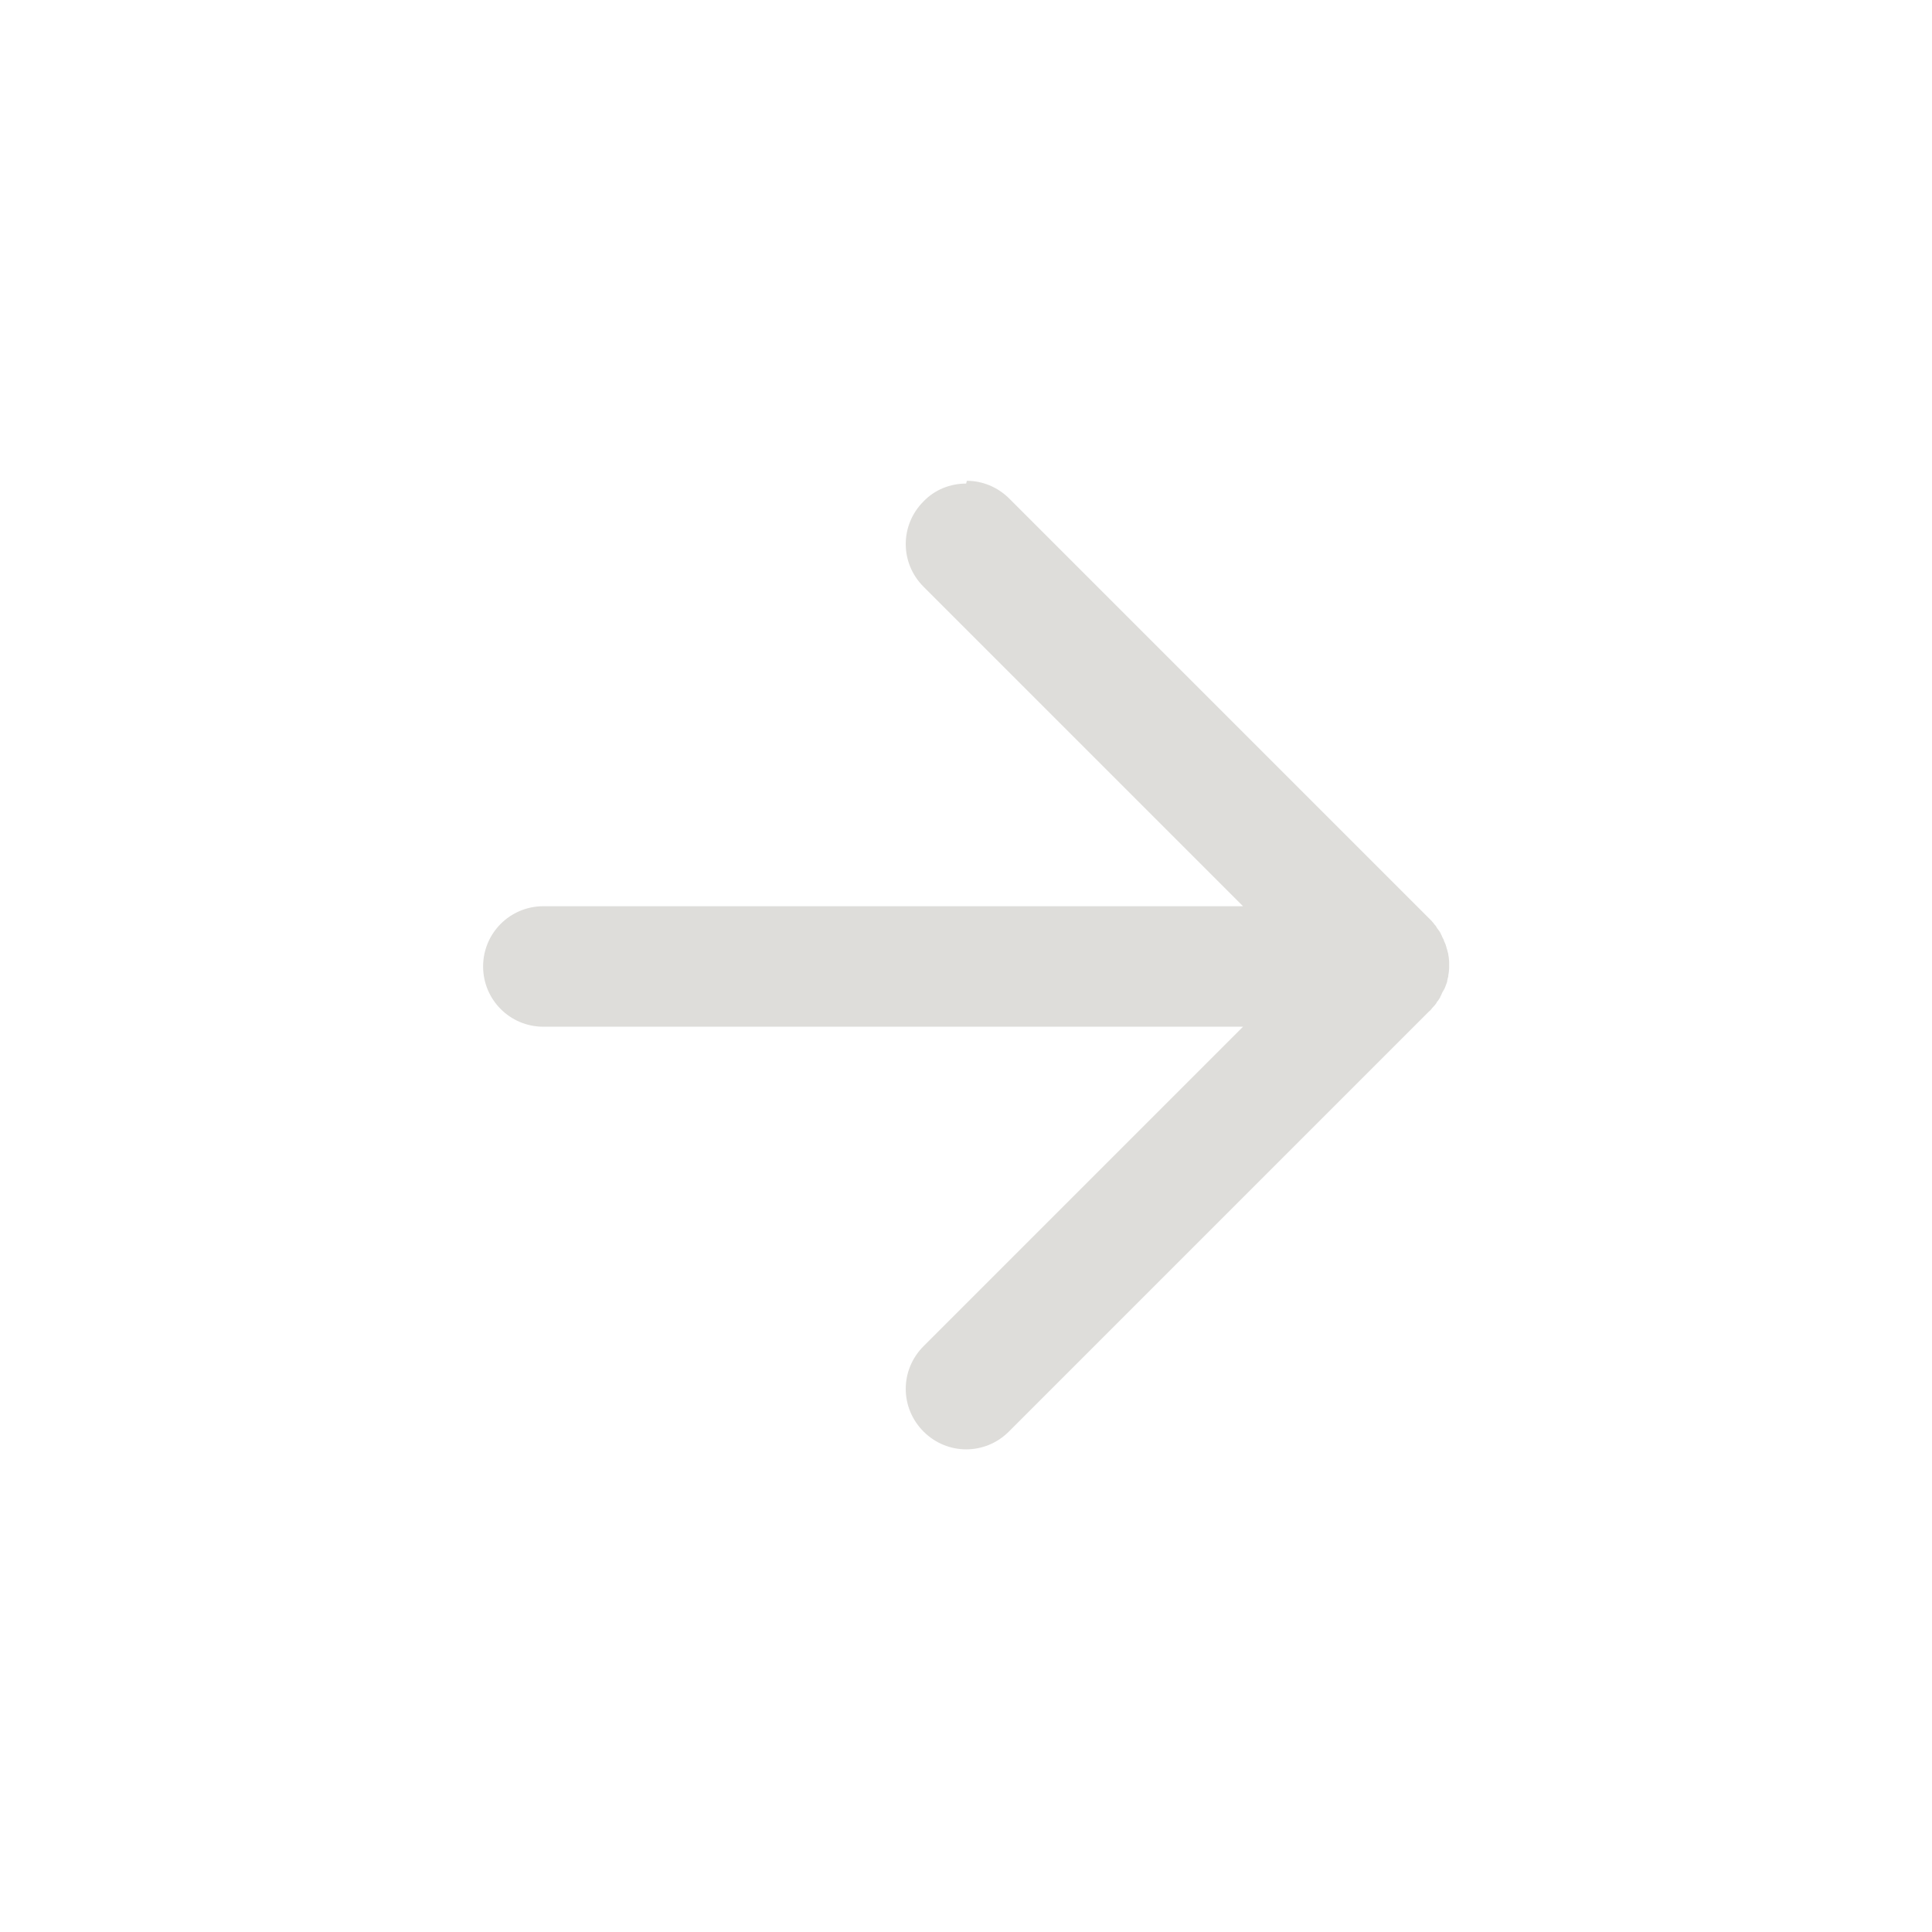
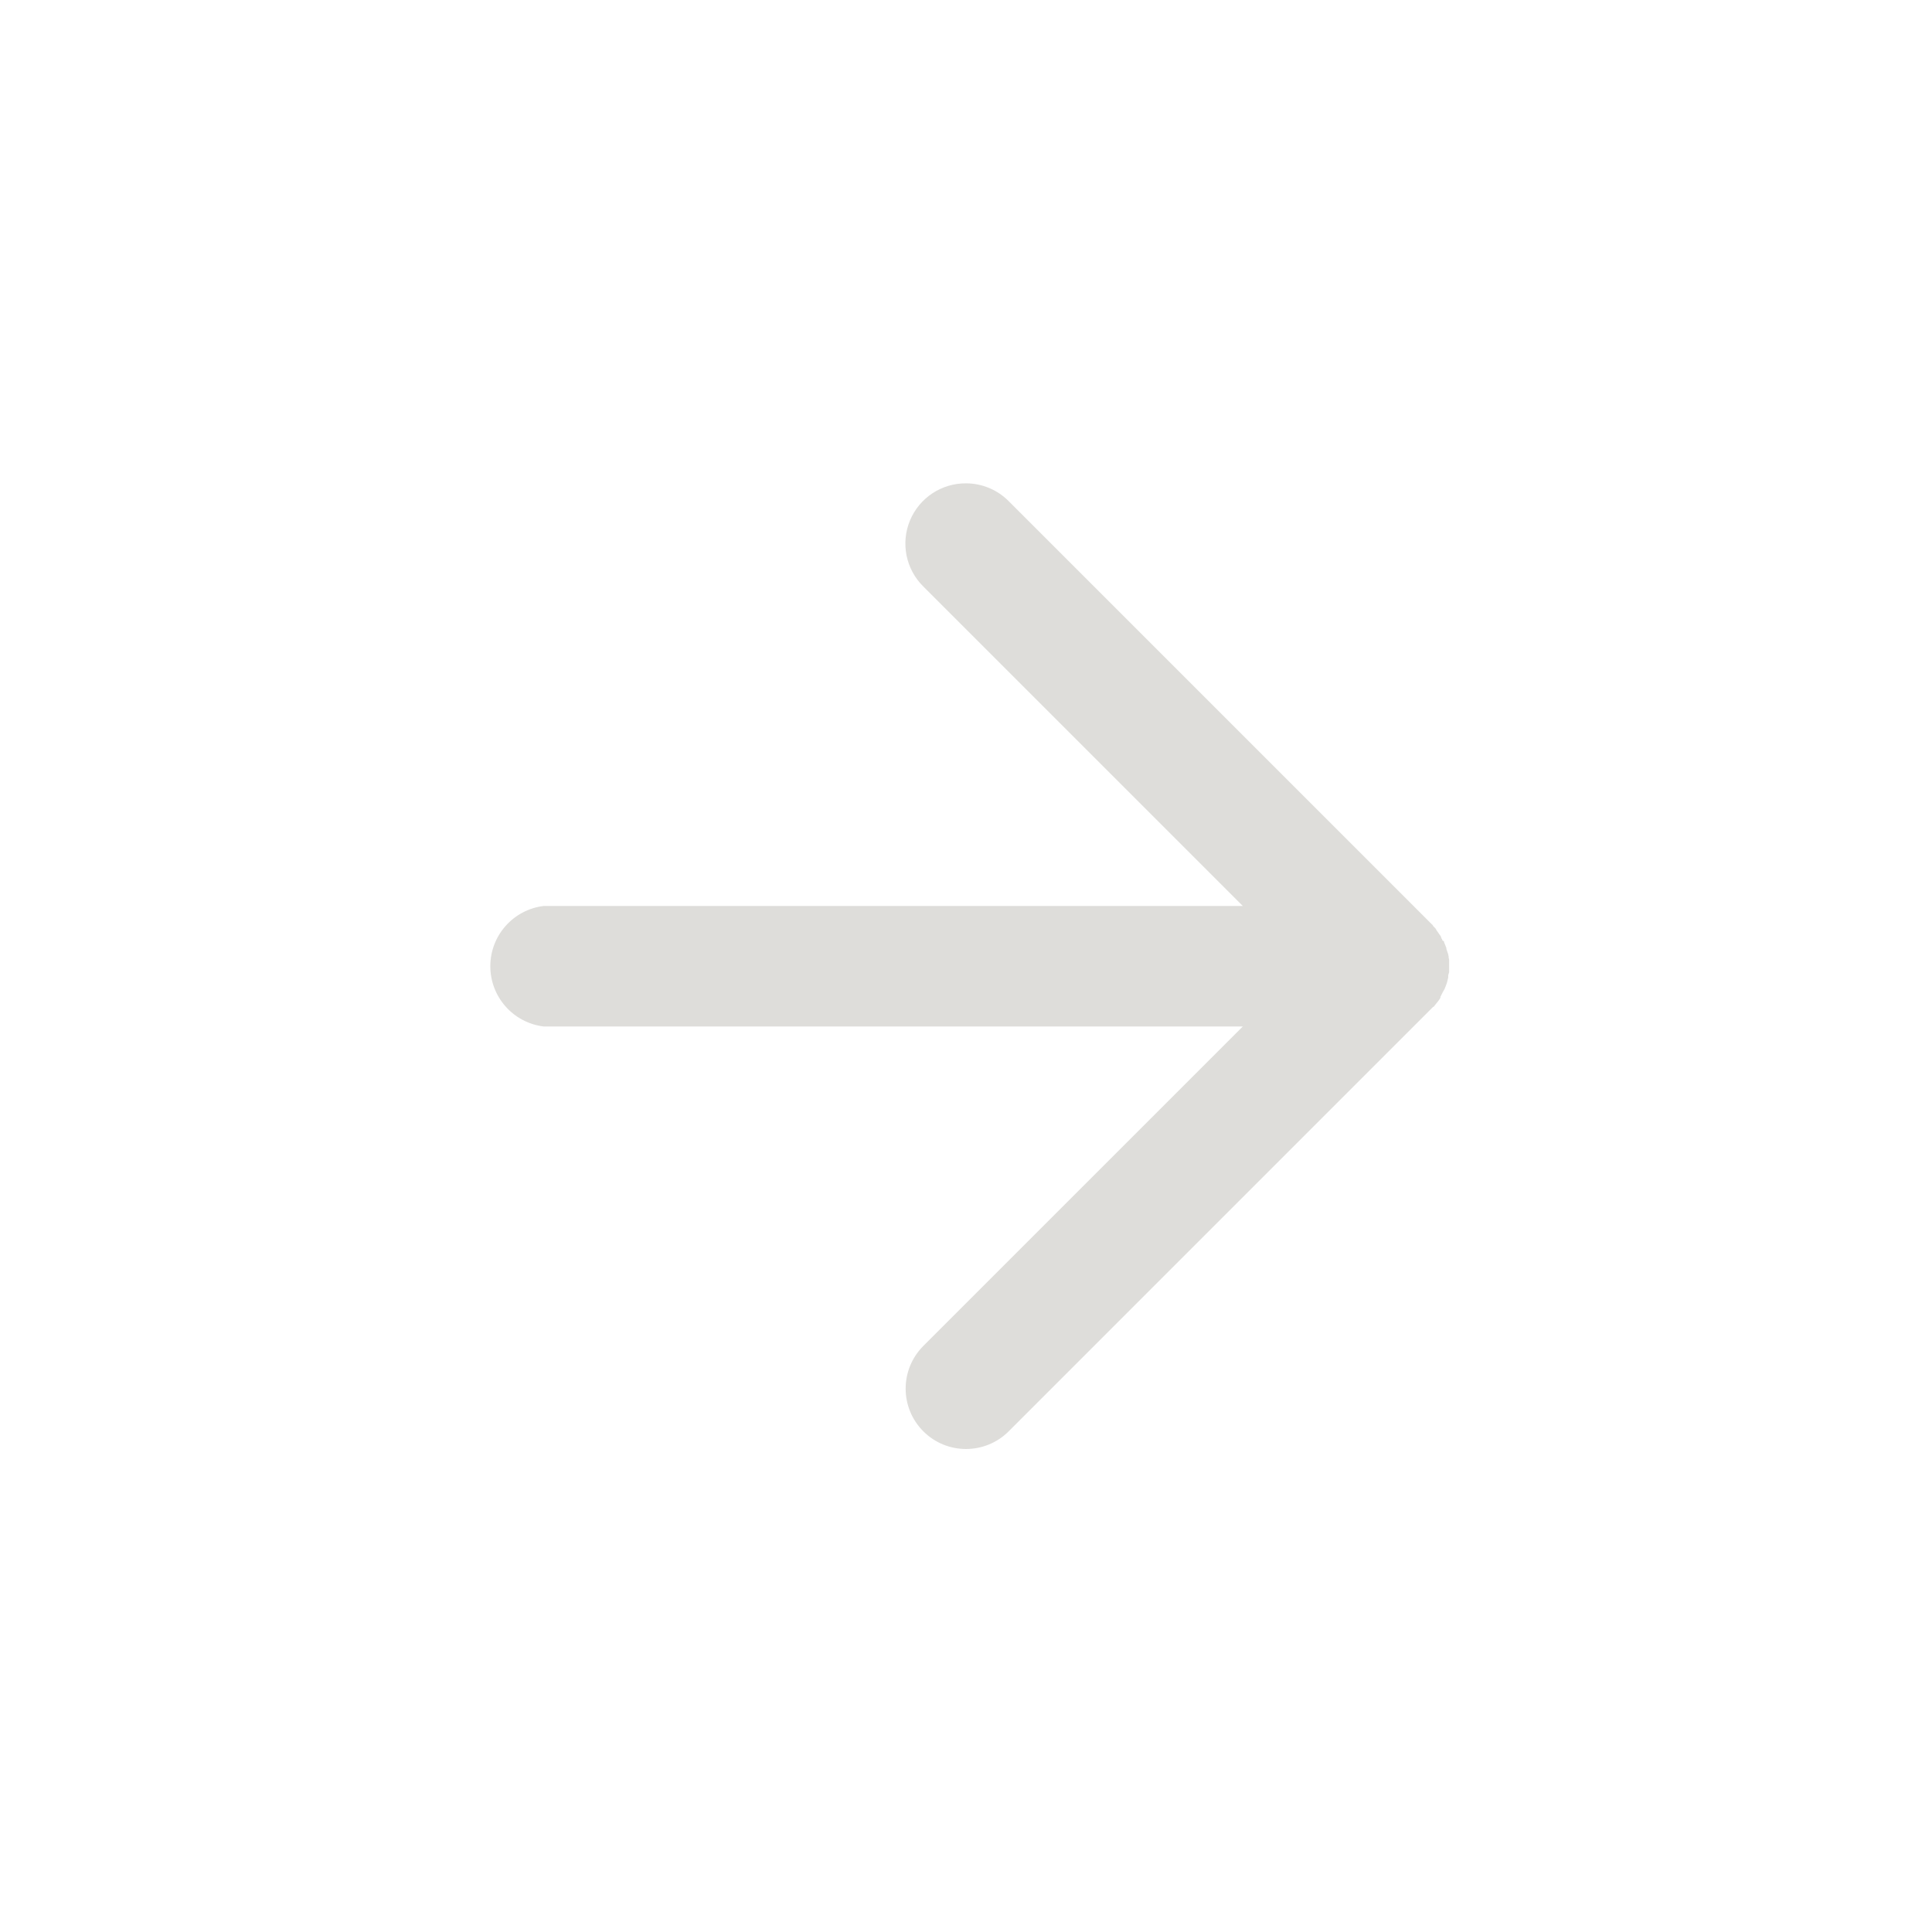
- <svg xmlns="http://www.w3.org/2000/svg" width="16" height="16" viewBox="0 0 4.233 4.233" version="1.1" id="svg21066">
-   <defs id="defs21063" />
-   <g id="layer1">
-     <path id="path15845" style="fill:#deddda;stroke-width:0.132" d="m 2.117,1.059 -5.2e-4,5.2e-4 c -0.034,0 -0.068,0.013 -0.093,0.039 -0.052,0.052 -0.052,0.135 0,0.187 l 0.7,0.7 h -1.533 c -0.073,0 -0.132,0.059 -0.132,0.132 0,0.073 0.059,0.132 0.132,0.132 h 1.533 l -0.7,0.7 c -0.052,0.052 -0.052,0.135 0,0.187 0.052,0.052 0.135,0.052 0.187,0 l 0.921,-0.921 c 0.002,-0.001 0.003,-0.003 0.005,-0.005 10e-4,-0.002 0.003,-0.003 0.004,-0.005 h 5.1e-4 c 10e-4,-0.002 0.003,-0.003 0.004,-0.005 l 5.1e-4,-5.2e-4 c 10e-4,-0.001 0.002,-0.003 0.003,-0.005 0.003,-0.003 0.005,-0.007 0.007,-0.01 2.6e-4,-4.3e-4 2.6e-4,-0.001 5.2e-4,-0.002 8.2e-4,-0.001 0.002,-0.003 0.002,-0.004 2.8e-4,-5.1e-4 7.6e-4,-9.5e-4 10e-4,-0.002 7.2e-4,-0.001 10e-4,-0.003 0.002,-0.004 10e-4,-0.002 0.003,-0.005 0.004,-0.007 5.8e-4,-0.001 10e-4,-0.003 0.002,-0.005 9.3e-4,-0.003 0.002,-0.005 0.003,-0.008 4.6e-4,-0.002 9.2e-4,-0.003 10e-4,-0.005 6.5e-4,-0.003 10e-4,-0.005 0.002,-0.008 3.3e-4,-0.002 2.5e-4,-0.004 5.2e-4,-0.005 3.3e-4,-0.002 8e-4,-0.004 10e-4,-0.007 2.1e-4,-0.002 4e-4,-0.004 5.2e-4,-0.006 v -5.1e-4 c 1.1e-4,-0.002 0,-0.004 0,-0.007 0,-0.002 1.1e-4,-0.004 0,-0.007 v -5.2e-4 c -1.2e-4,-0.002 -3.1e-4,-0.004 -5.2e-4,-0.006 -1.8e-4,-0.002 -2.6e-4,-0.004 -5.2e-4,-0.005 -6e-5,-4.3e-4 -4.5e-4,-0.001 -5.1e-4,-0.002 -2.7e-4,-0.002 -1.8e-4,-0.003 -5.2e-4,-0.005 -8e-5,-4.3e-4 -4.3e-4,-6e-4 -5.2e-4,-10e-4 -7.7e-4,-0.004 -0.002,-0.008 -0.003,-0.011 -1.5e-4,-5.2e-4 -3.6e-4,-9.5e-4 -5.2e-4,-0.002 -10e-4,-0.004 -0.002,-0.007 -0.004,-0.011 -2.1e-4,-5.3e-4 -8.1e-4,-9.5e-4 -10e-4,-0.002 -2.2e-4,-5.2e-4 -2.9e-4,-9.5e-4 -5.2e-4,-0.002 -6.4e-4,-0.002 -10e-4,-0.003 -0.002,-0.004 -6.7e-4,-0.001 -0.001,-0.003 -0.002,-0.004 -2.7e-4,-5.1e-4 -2.4e-4,-9.5e-4 -5.2e-4,-0.002 -7.8e-4,-0.001 -0.002,-0.003 -0.002,-0.004 -2.5e-4,-4.3e-4 -7.7e-4,-0.001 -10e-4,-0.002 -0.002,-0.004 -0.005,-0.007 -0.007,-0.01 l -0.003,-0.005 -5.2e-4,-5.2e-4 c -10e-4,-0.002 -0.003,-0.003 -0.004,-0.005 -10e-4,-0.002 -0.003,-0.003 -0.004,-0.005 l -0.005,-0.005 -0.921,-0.921 c -0.026,-0.026 -0.06,-0.039 -0.093,-0.039 z" />
-   </g>
+ <svg xmlns="http://www.w3.org/2000/svg" width="16" height="16" viewBox="0 0 4.233 4.233">
+   <path d="M2.117 1.059a.132.132 0 0 0-.094.226l.7.7H1.191a.133.133 0 0 0 0 .264h1.532l-.7.7a.132.132 0 1 0 .187.187l.921-.921.005-.005.004-.004h.001l.004-.005.004-.005a.054.054 0 0 0 .007-.01v-.002l.002-.004.001-.002.002-.004.004-.007.002-.005.003-.008.001-.004.002-.008v-.005l.002-.007v-.027l-.001-.005v-.002l-.001-.005-.004-.012v-.002l-.004-.01-.001-.002v-.002L3.16 2.06c0-.001 0-.003-.002-.004v-.001l-.002-.005-.001-.001-.007-.01-.003-.005-.005-.005c0-.002-.003-.004-.004-.005l-.005-.005-.921-.921a.132.132 0 0 0-.093-.039z" style="fill:#deddda;stroke-width:.132" />
</svg>
